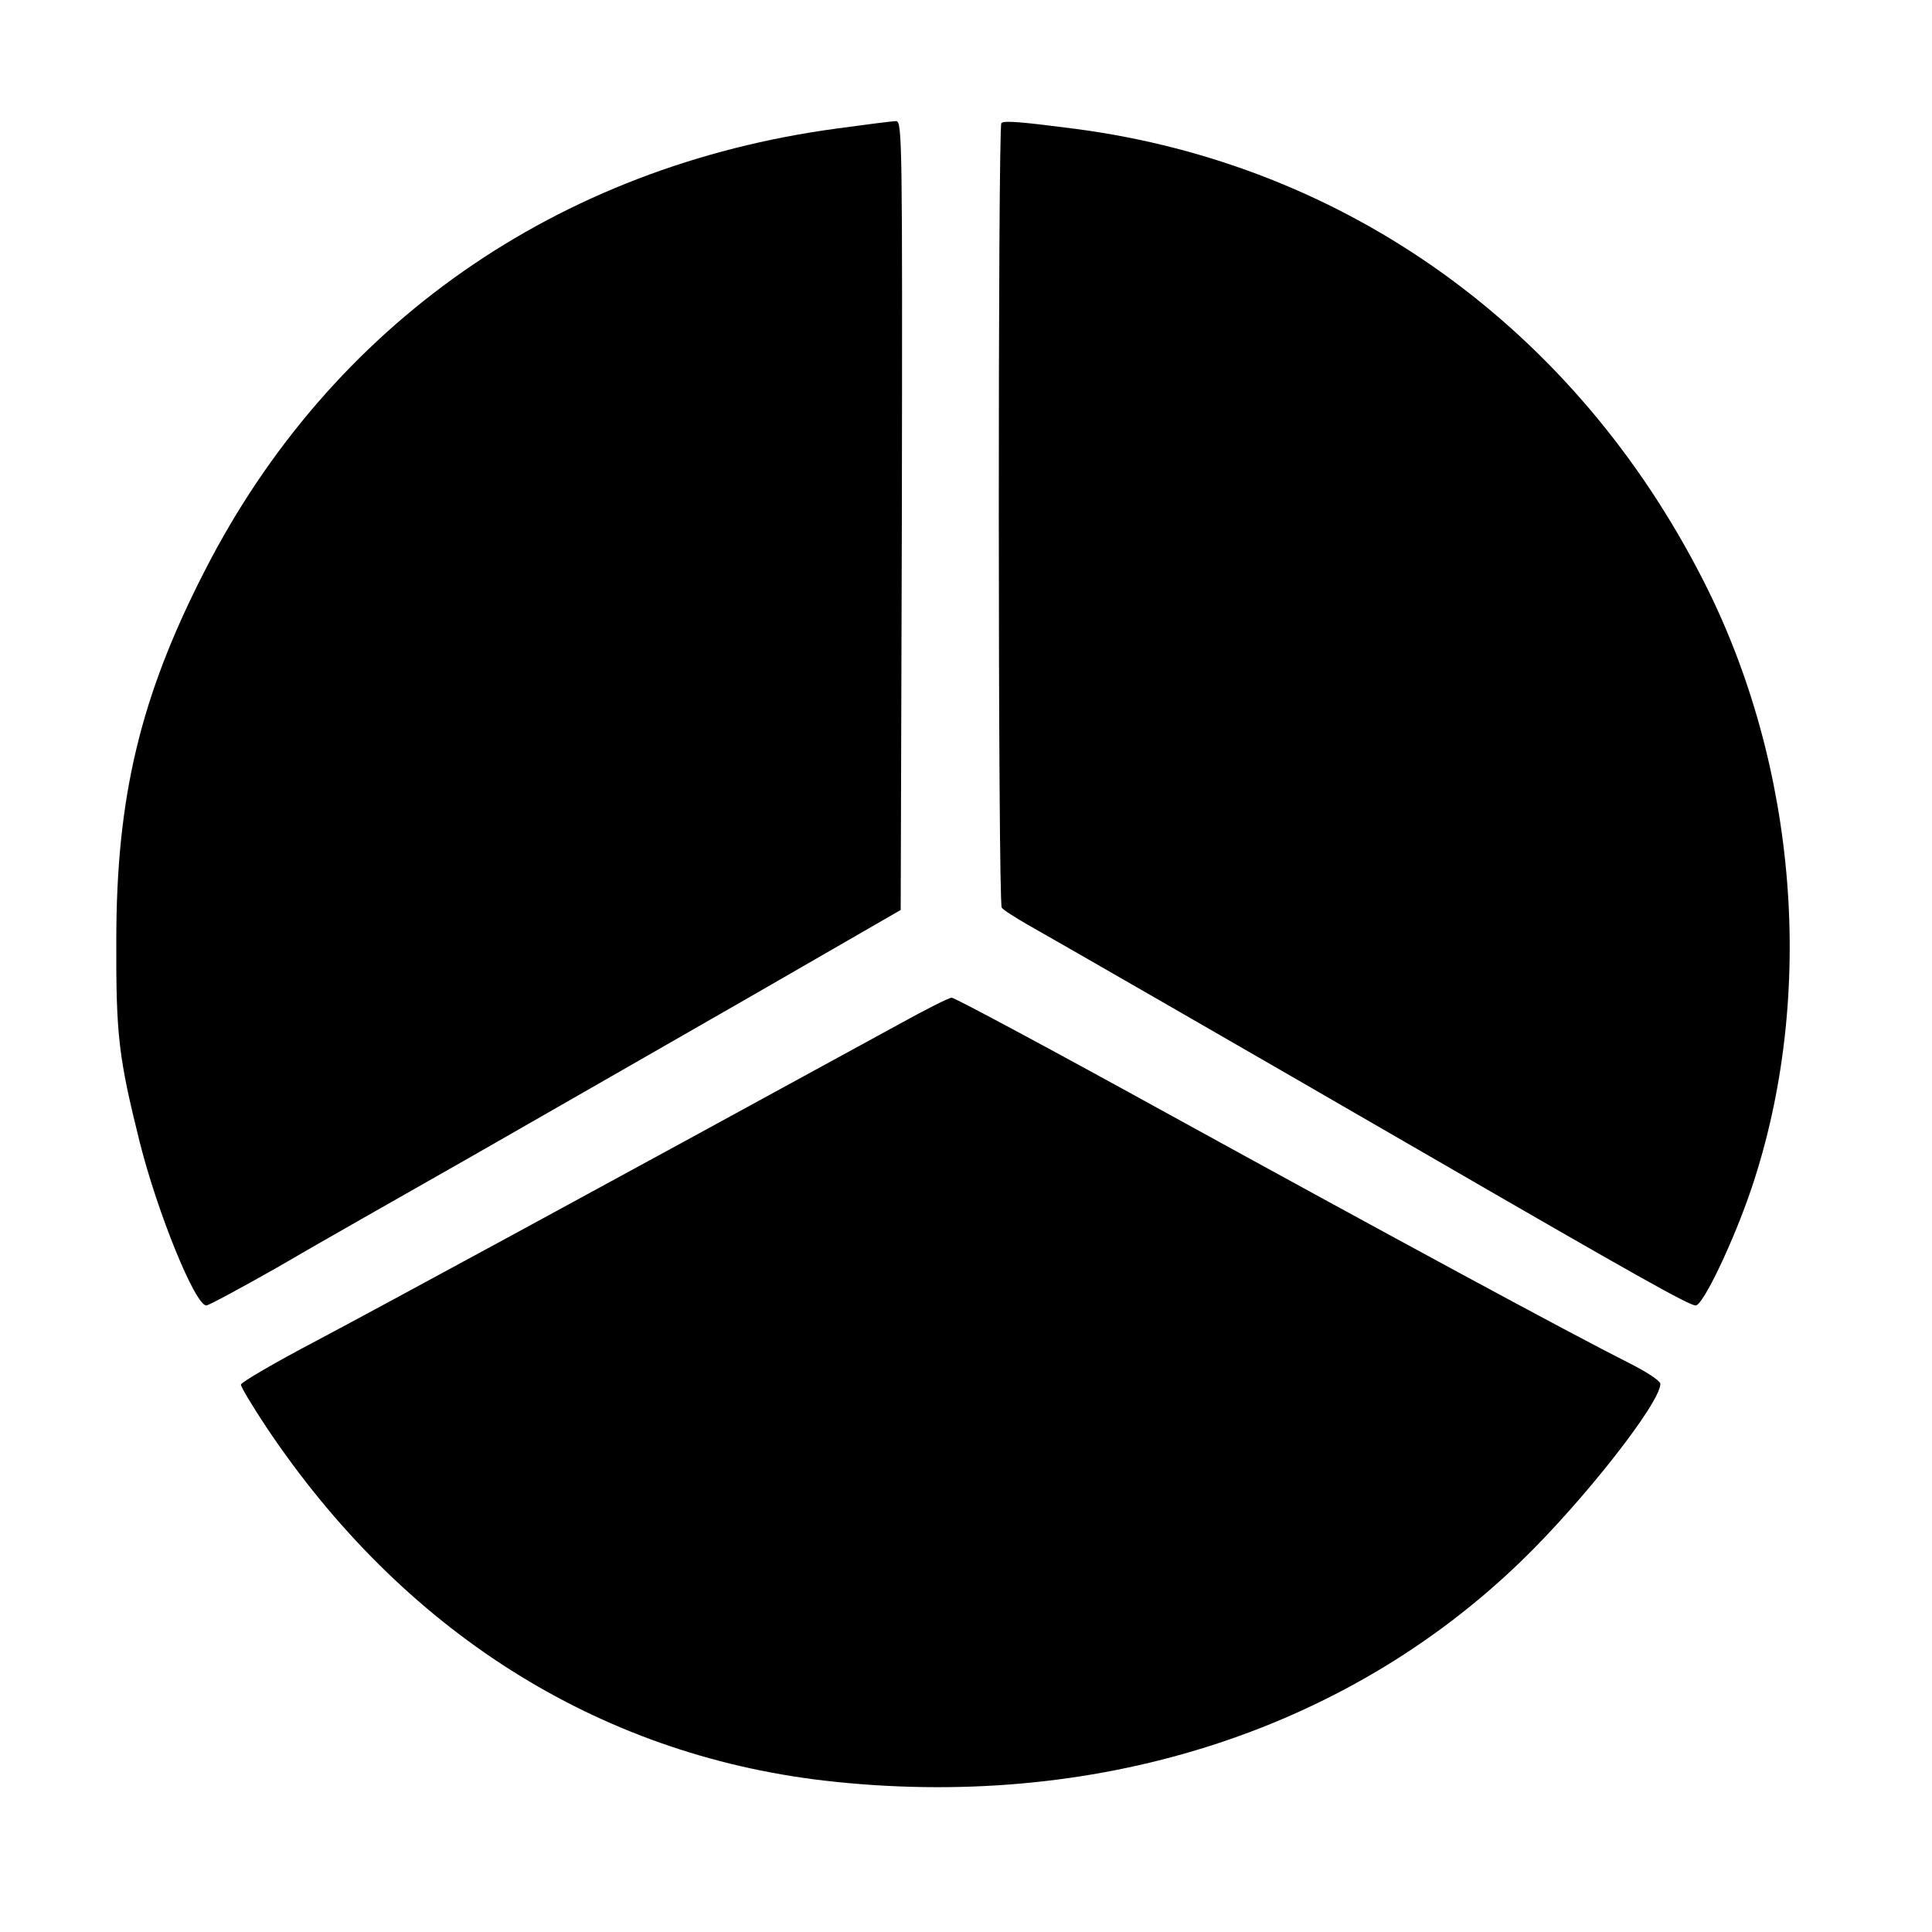
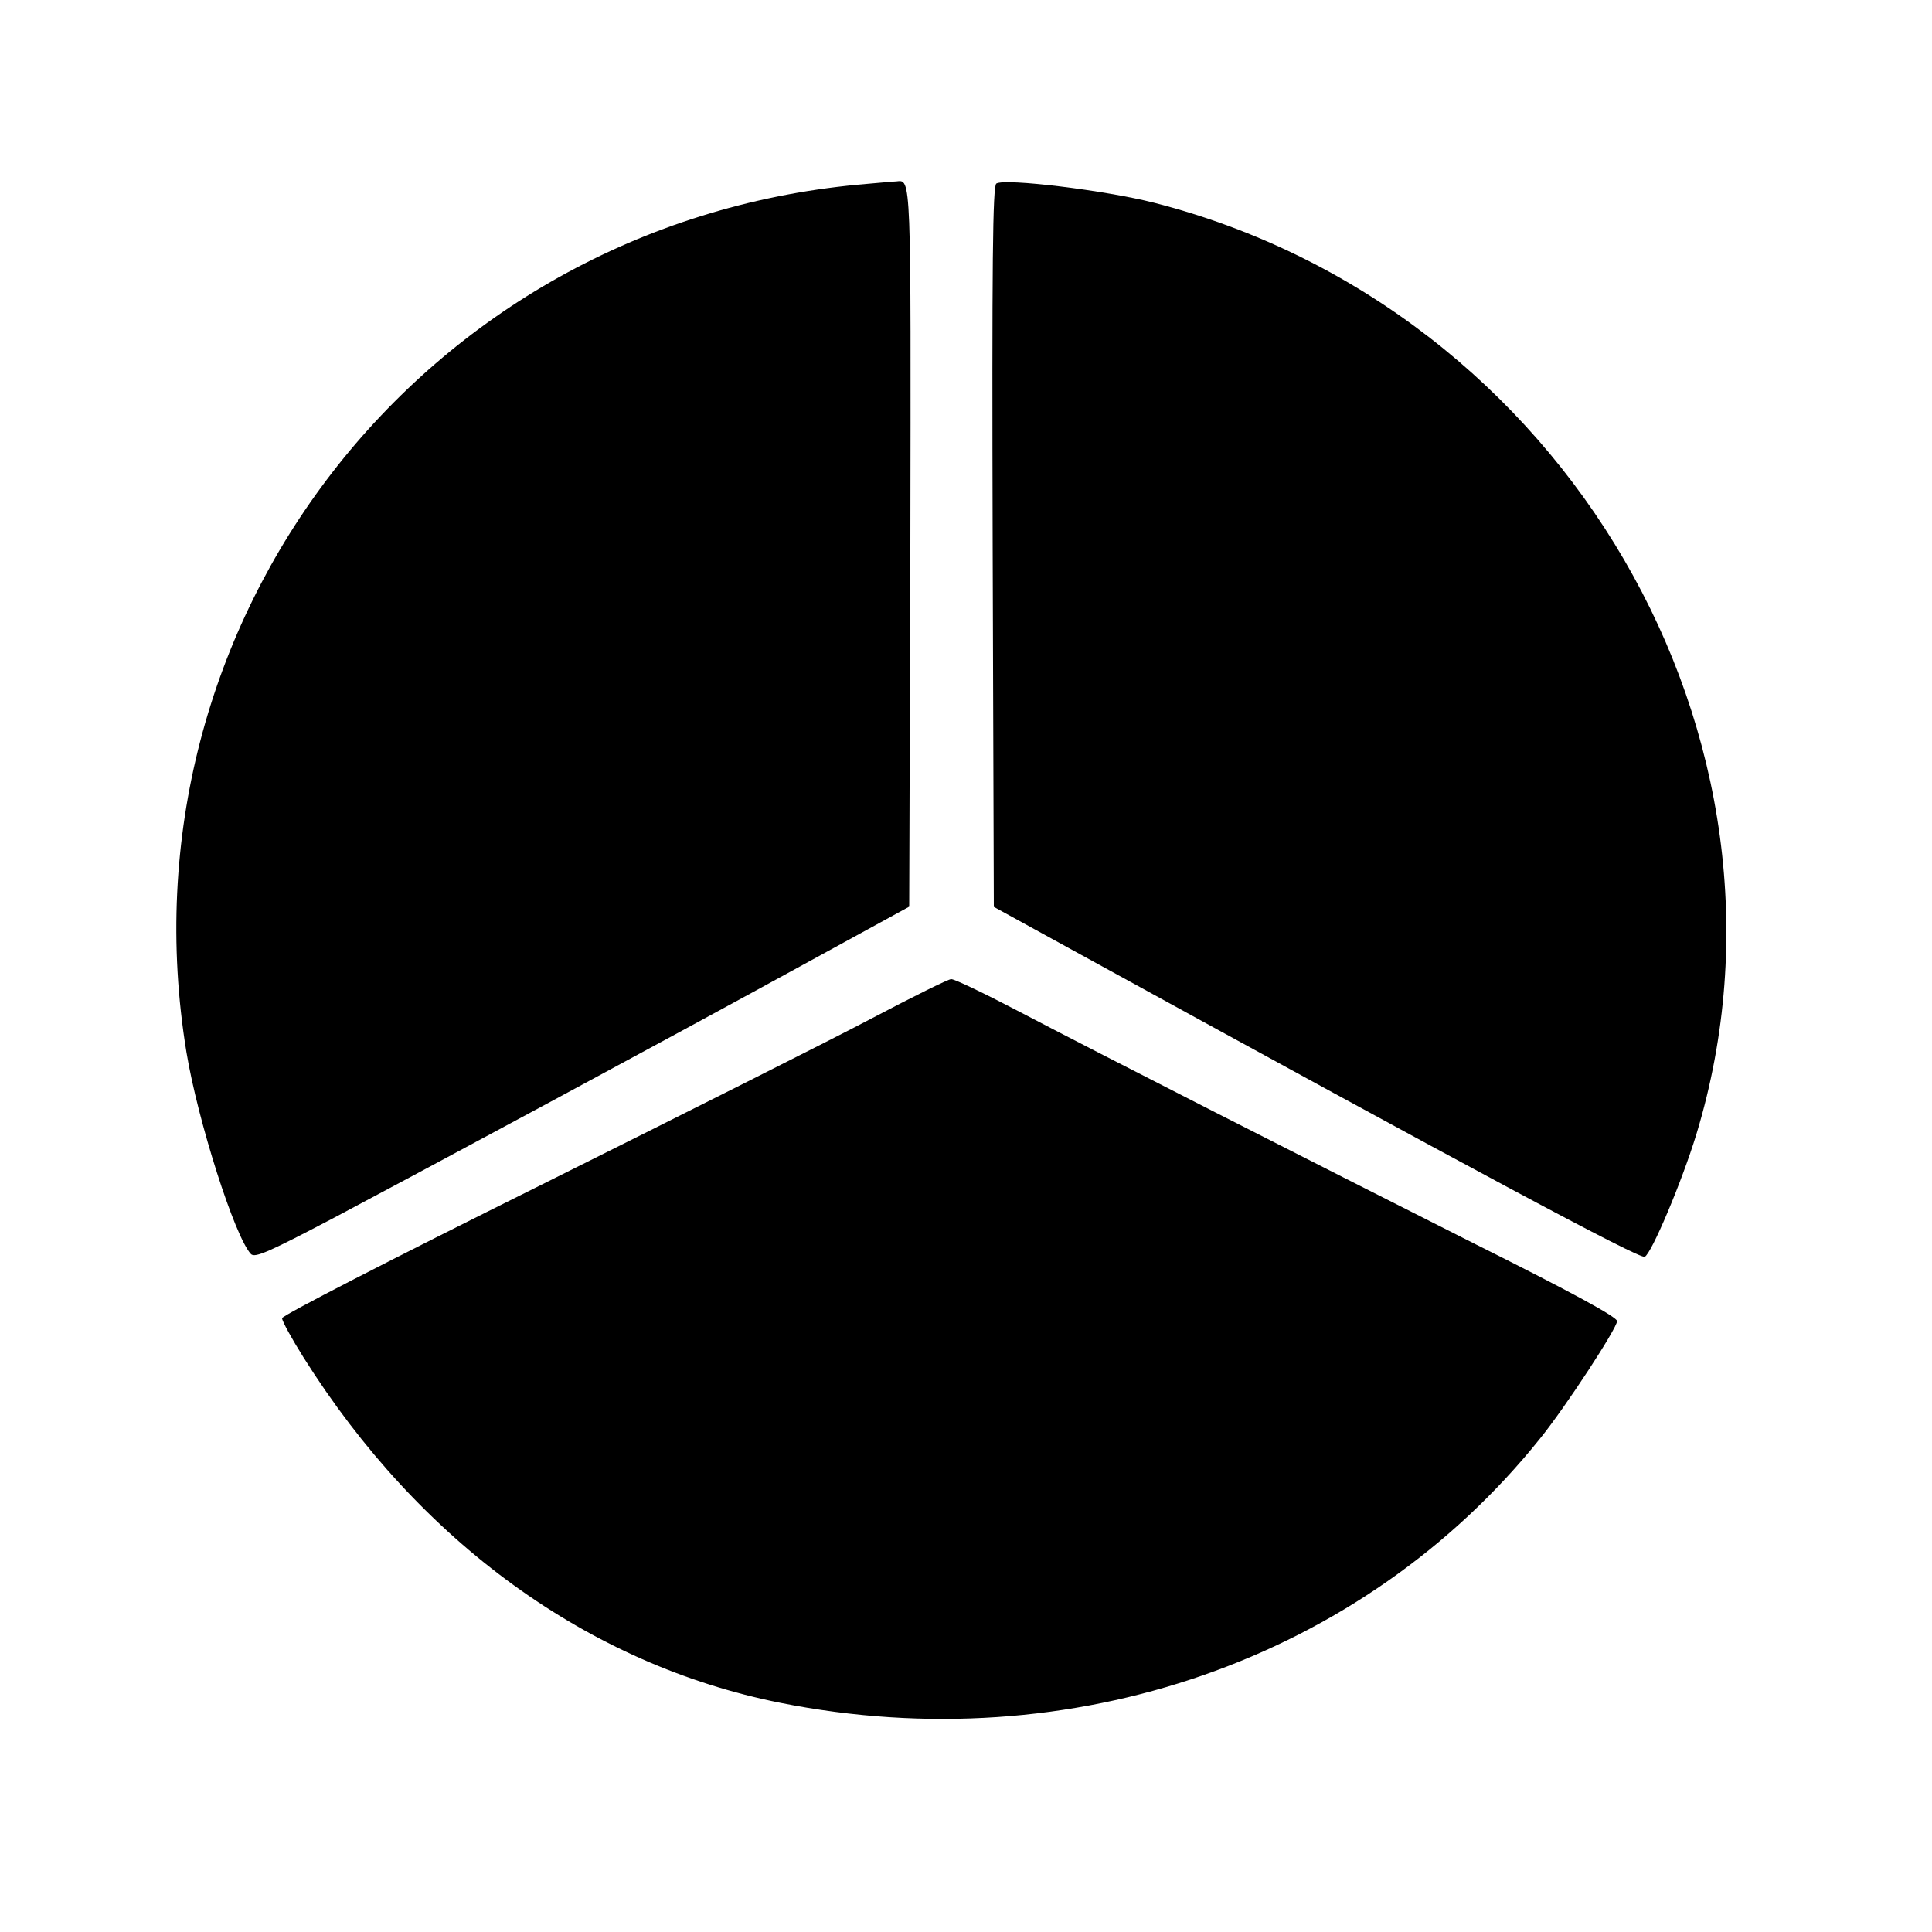
<svg xmlns="http://www.w3.org/2000/svg" viewBox="0 0 100 100">
-   <path fill="currentColor" d="M43.33,6.65 C28.84,8.60 17.11,16.80 10.60,29.54 C7.27,36.03 6.02,41.23 6.02,48.66 C6.00,53.59 6.14,54.73 7.23,59.11 C8.15,62.77 10.10,67.57 10.68,67.57 C10.80,67.57 12.43,66.69 14.32,65.62 C16.19,64.52 20.75,61.94 24.42,59.85 C28.08,57.75 34.59,54.03 38.85,51.58 L46.62,47.10 L46.68,26.68 C46.71,7.30 46.70,6.25 46.38,6.27 C46.18,6.27 44.80,6.45 43.33,6.65 Z M51.83,6.37 C51.65,6.57 51.65,46.70 51.85,46.98 C51.93,47.10 52.53,47.48 53.19,47.86 C54.82,48.78 64.57,54.39 73.59,59.61 C84.80,66.10 87.43,67.57 87.77,67.57 C88.15,67.57 89.74,64.23 90.66,61.50 C94.00,51.56 93.06,39.66 88.17,30.06 C81.54,17.02 69.73,8.52 55.67,6.67 C52.89,6.31 51.97,6.23 51.83,6.37 Z M46.52,53.02 C30.35,61.86 19.64,67.67 16.41,69.38 C14.24,70.52 12.47,71.55 12.47,71.67 C12.47,71.79 13.07,72.79 13.78,73.86 C20.83,84.41 30.89,90.78 42.63,92.16 C56.57,93.77 69.55,89.69 78.73,80.81 C81.95,77.70 85.94,72.61 85.94,71.63 C85.94,71.47 85.20,70.99 84.30,70.54 C81.32,69.04 72.06,64.03 60.71,57.79 C54.58,54.41 49.42,51.64 49.26,51.64 C49.12,51.64 47.89,52.26 46.52,53.02 Z" />
+   <path fill="currentColor" d="M44.39,9.56 C21.86,11.69 6.00,32.17 9.65,54.46 C10.24,58.02 12.15,64.02 12.99,64.91 C13.20,65.12 13.92,64.80 17.29,63.03 C22.29,60.38 34.13,54.01 41.54,49.95 L47.06,46.93 L47.12,28.29 C47.15,8.86 47.17,9.31 46.39,9.39 C46.24,9.39 45.35,9.48 44.39,9.56 Z" />
+   <path fill="currentColor" d="M45.16,52.69 C43.06,53.80 35.33,57.68 27.99,61.34 C20.14,65.24 14.60,68.09 14.60,68.23 C14.60,68.38 15.10,69.29 15.71,70.26 C21.72,79.82 30.46,86.16 40.40,88.14 C55.47,91.14 70.55,85.89 79.72,74.45 C81.06,72.79 83.70,68.74 83.70,68.38 C83.70,68.17 81.36,66.89 76.41,64.42 C67.43,59.89 57.28,54.73 52.85,52.41 C51.00,51.44 49.38,50.66 49.23,50.68 C49.08,50.68 47.25,51.59 45.16,52.69 Z" />
+   <path fill="currentColor" d="M51.57,9.50 C51.38,9.64 51.34,13.52 51.38,28.29 L51.44,46.94 L55.72,49.29 C76.45,60.67 84.84,65.16 85.13,65.05 C85.47,64.91 87.05,61.18 87.81,58.69 C94.00,38.26 80.98,15.92 59.72,10.49 C57.20,9.85 52.03,9.22 51.57,9.50 Z" />
</svg>
